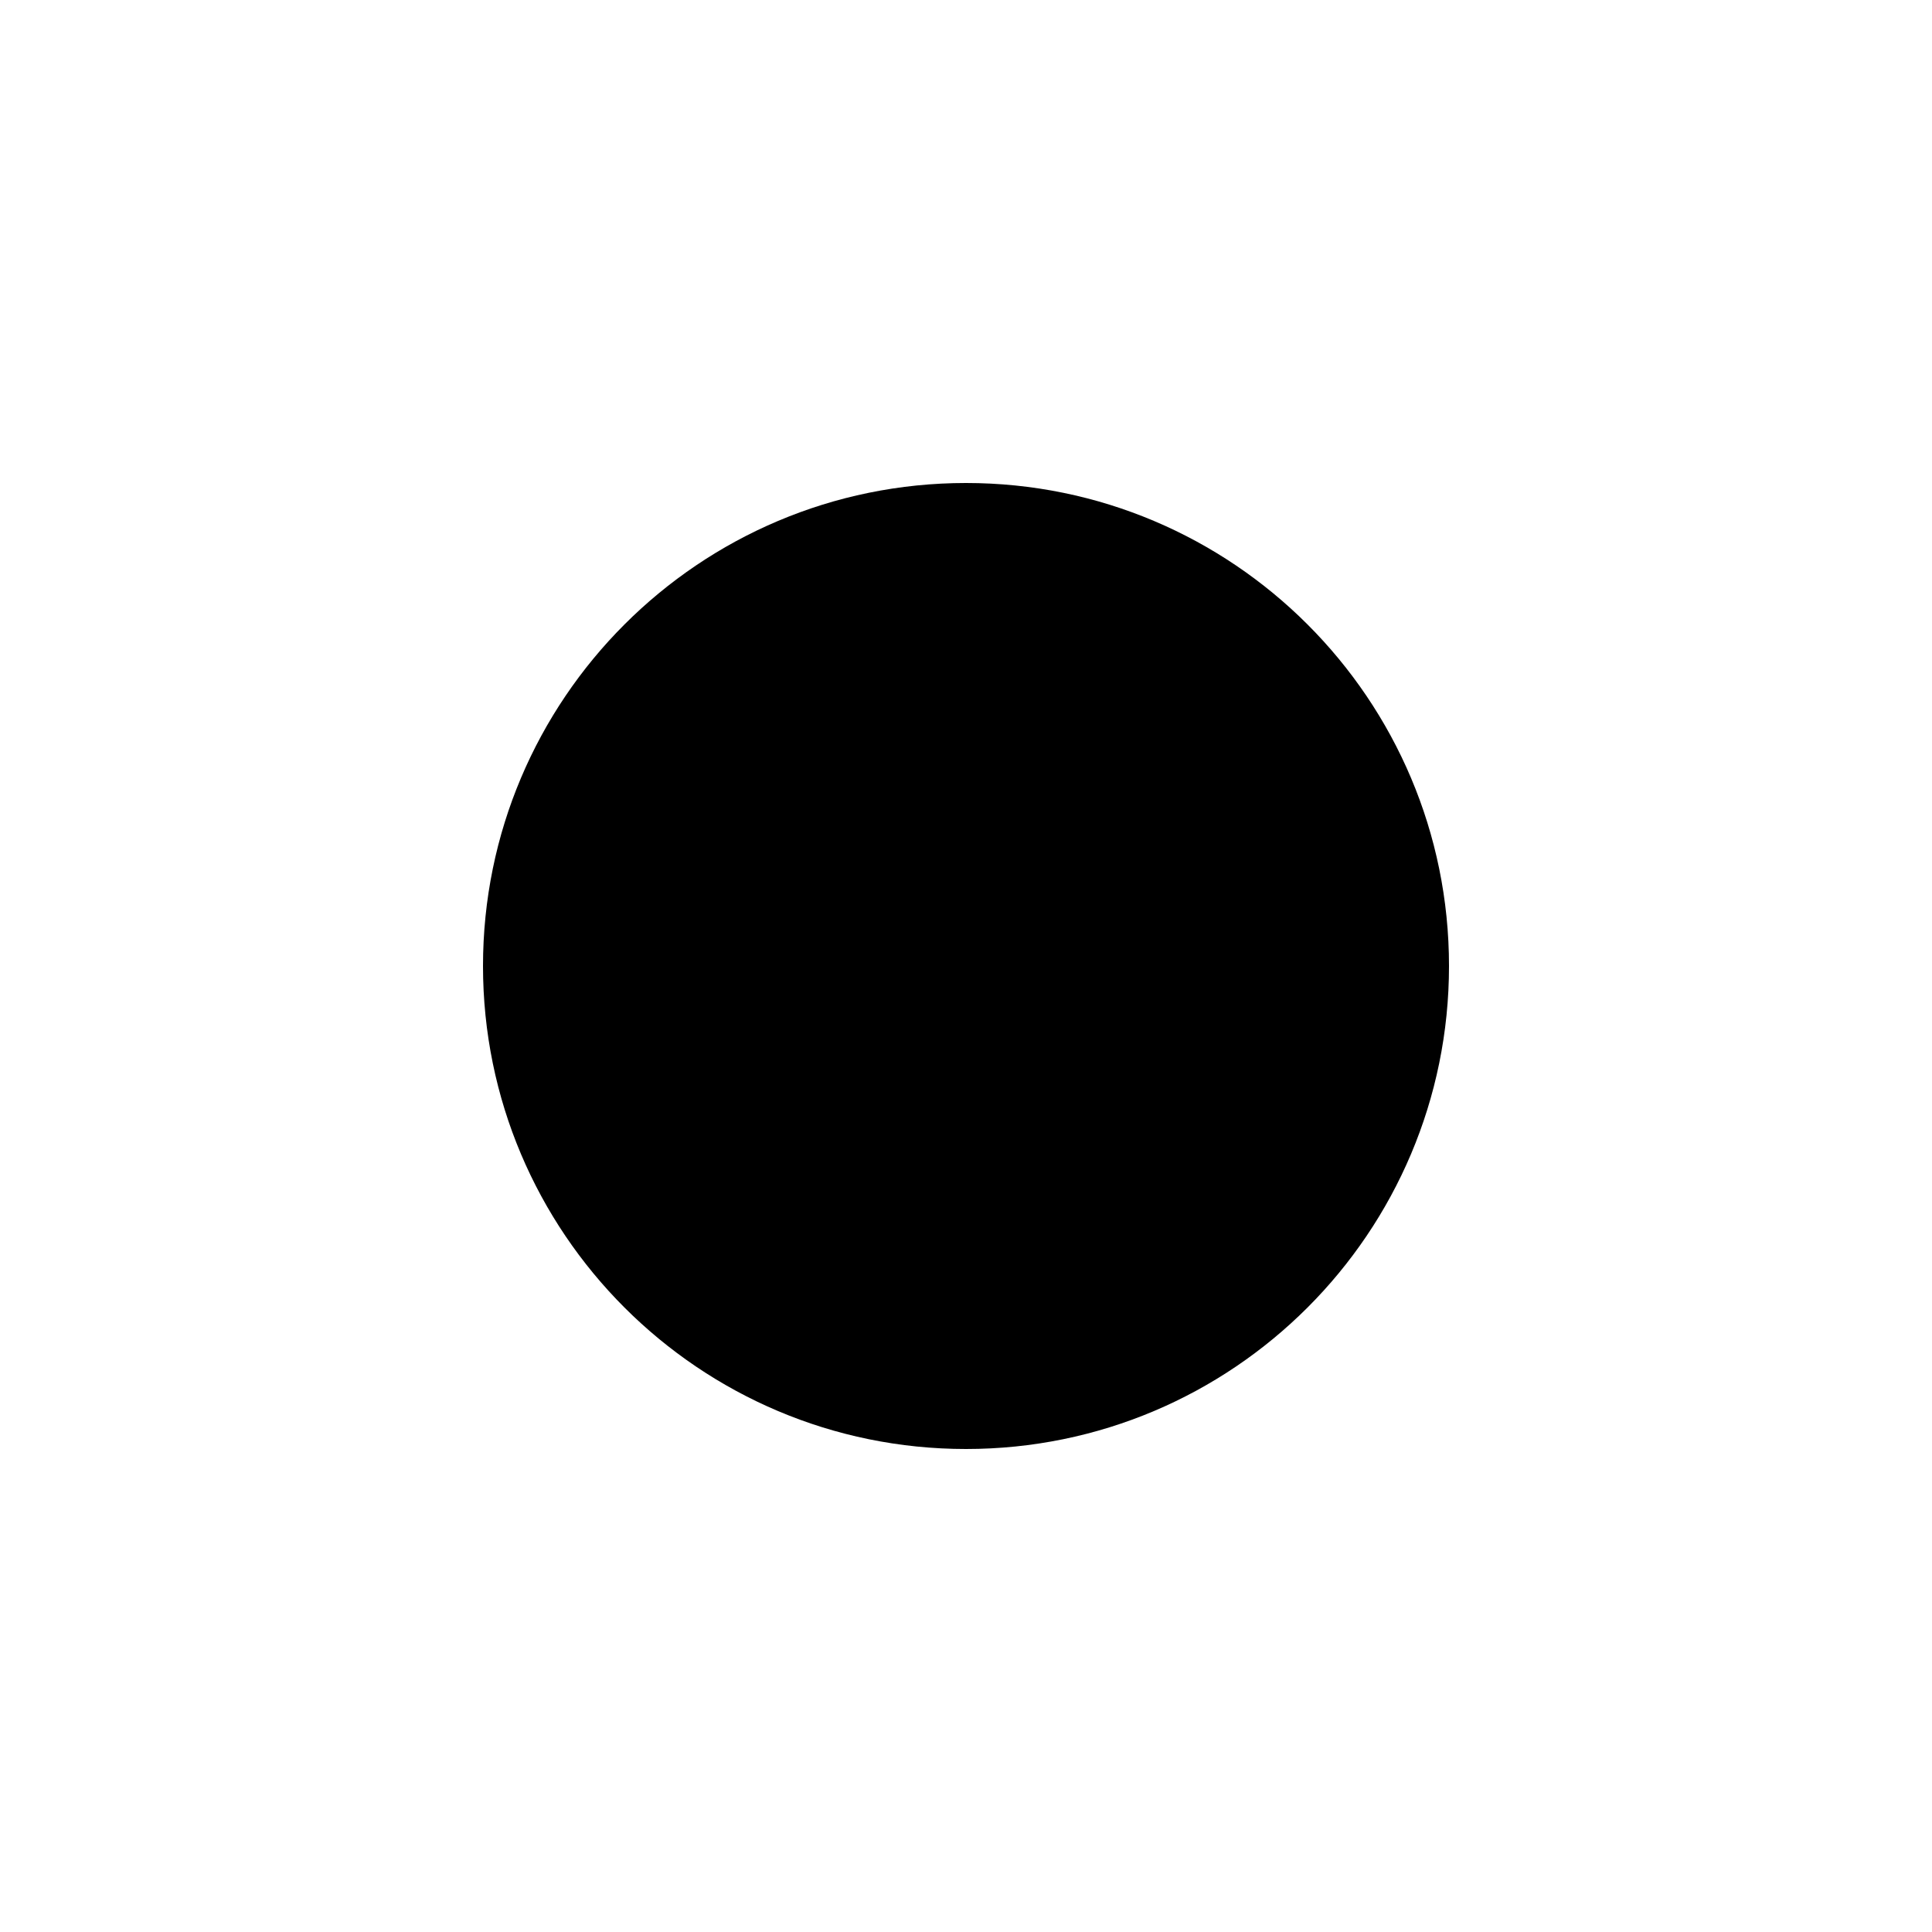
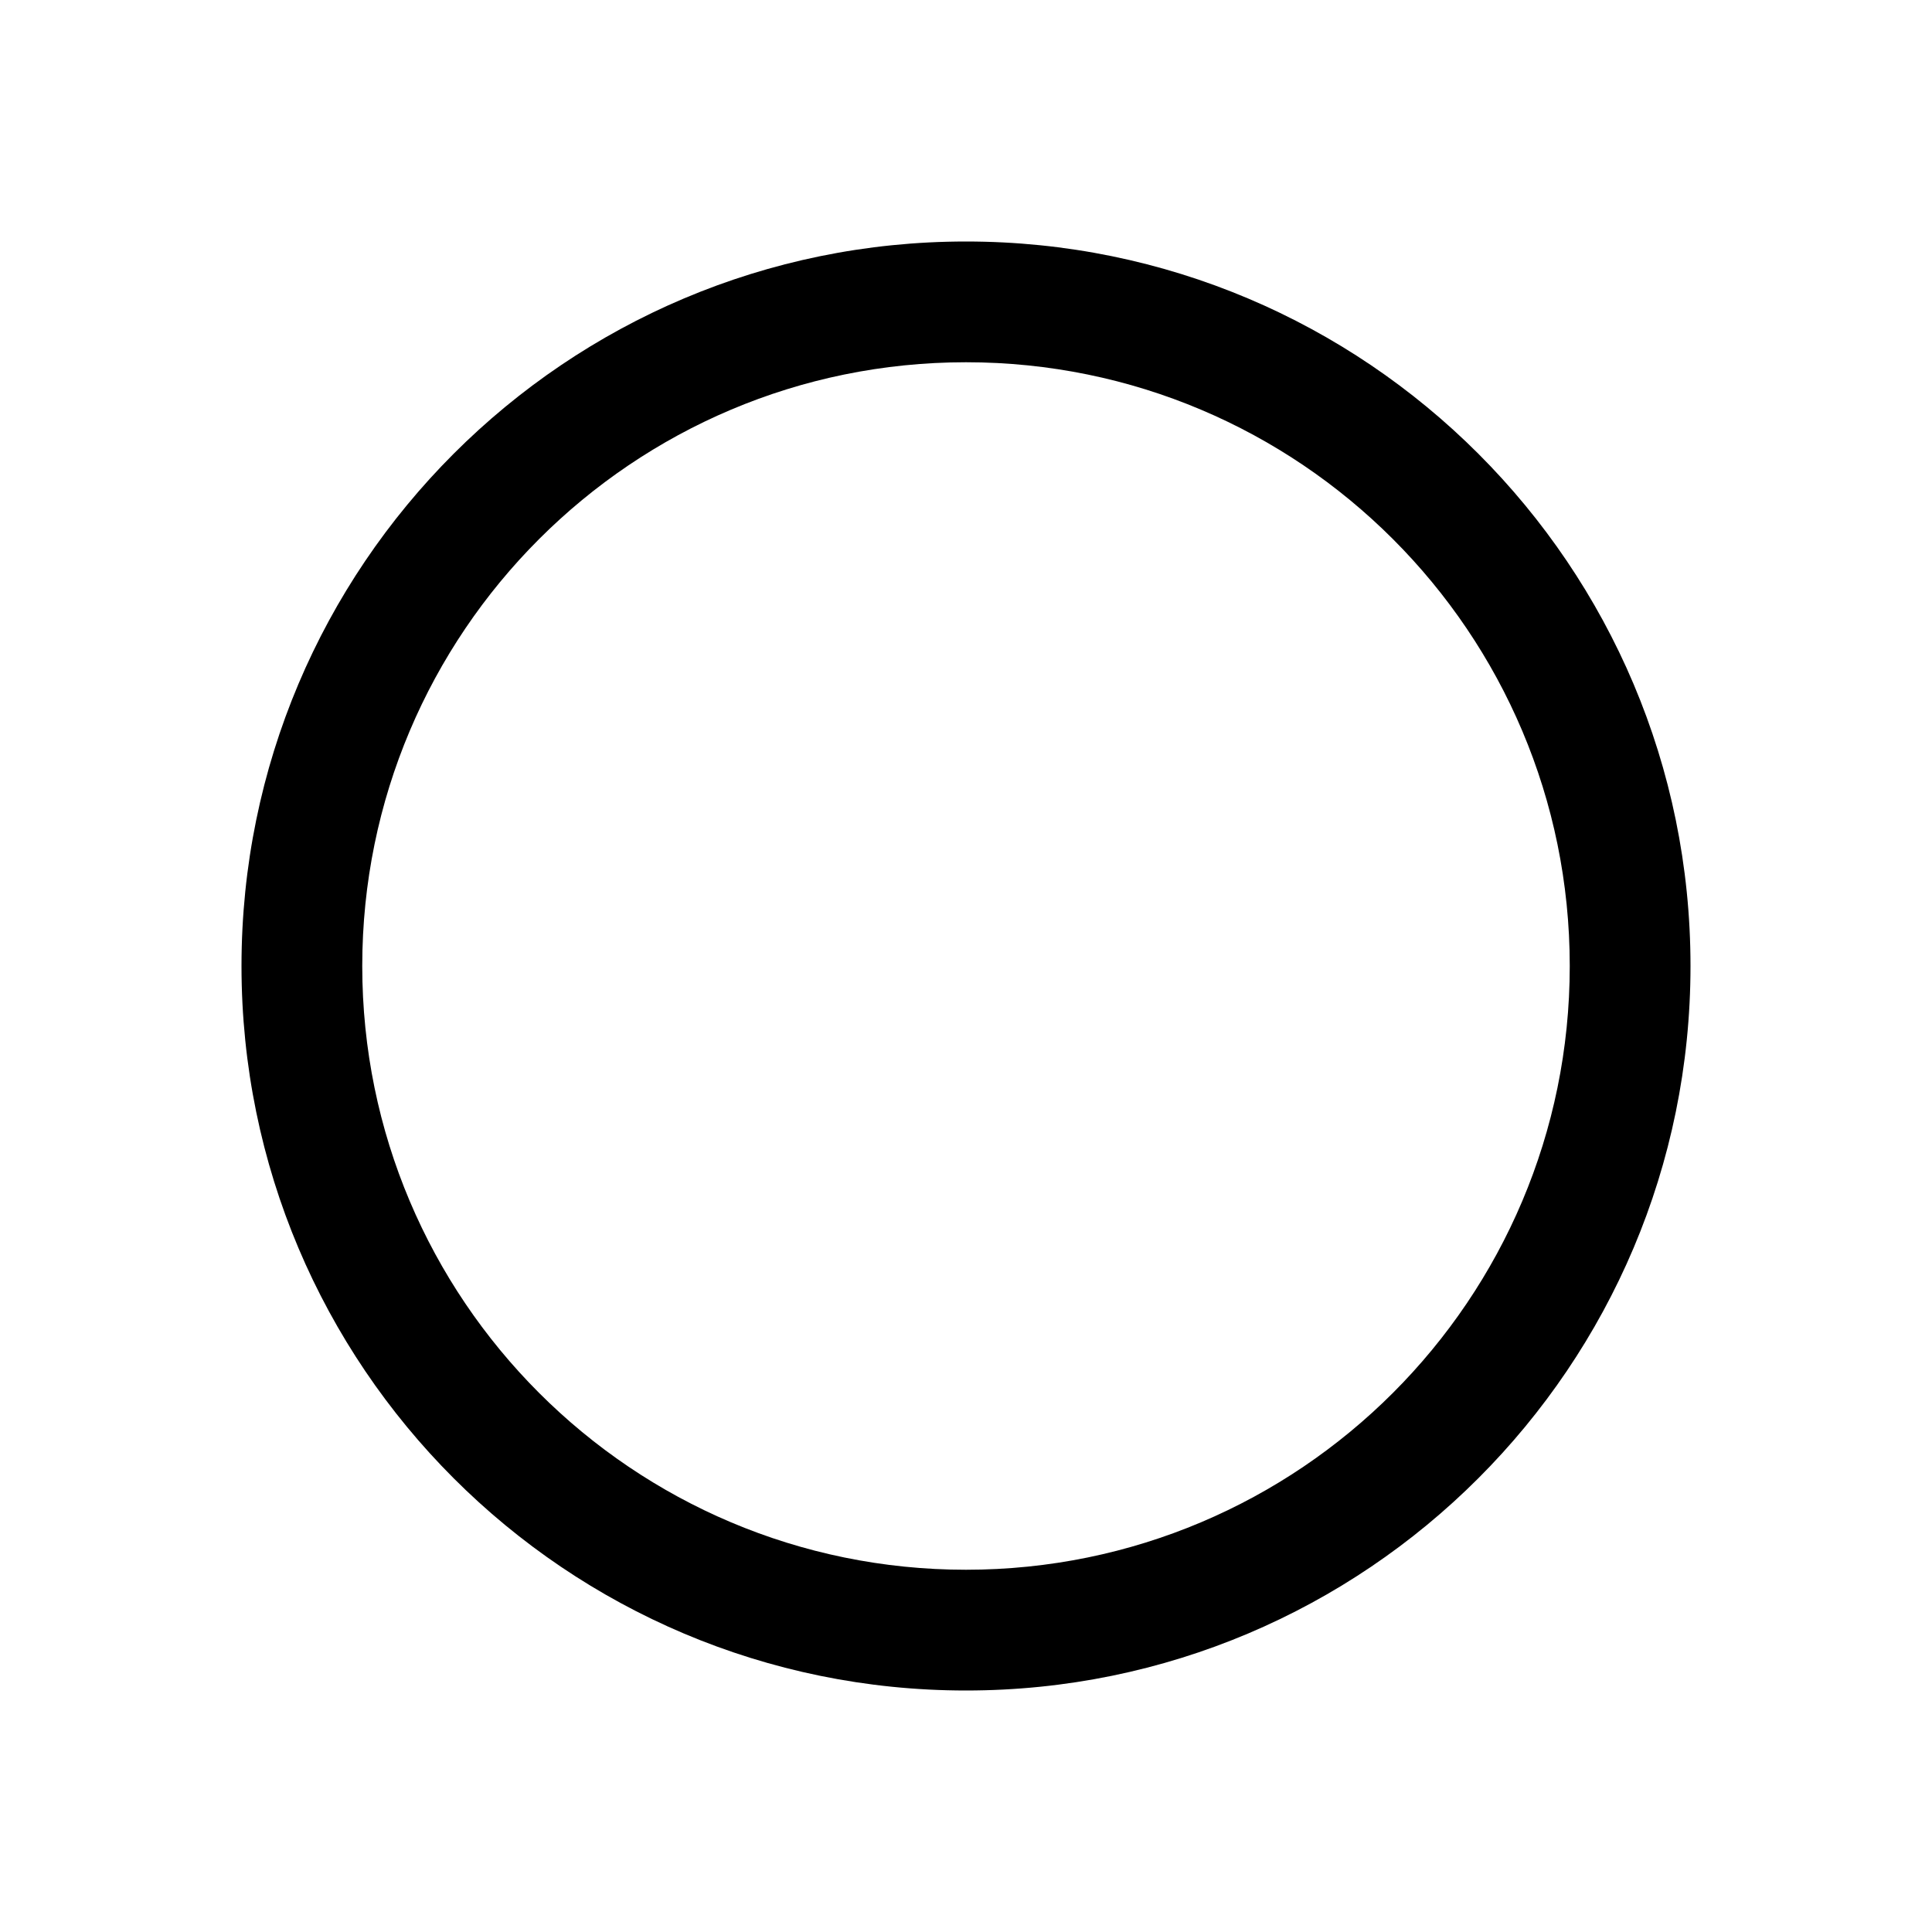
<svg xmlns="http://www.w3.org/2000/svg" width="16" height="16" viewBox="0 0 16 16" version="1.1" id="svg1">
  <defs id="defs1" />
-   <path id="path2" style="stroke-width:3.105;stroke-dasharray:3.148, 3.148" d="M 12,8 A 4,4 0 0 1 8,12 4,4 0 0 1 4,8 4,4 0 0 1 8,4 4,4 0 0 1 12,8 Z" />
+   <path id="path2" style="stroke-width:4.658;stroke-dasharray:4.722, 4.722" d="M 8 2 A 6 6 0 0 0 2 8 A 6 6 0 0 0 8 14 A 6 6 0 0 0 14 8 A 6 6 0 0 0 8 2 z M 8 3 A 5 5 0 0 1 13 8 A 5 5 0 0 1 8 13 A 5 5 0 0 1 3 8 A 5 5 0 0 1 8 3 z " />
</svg>
